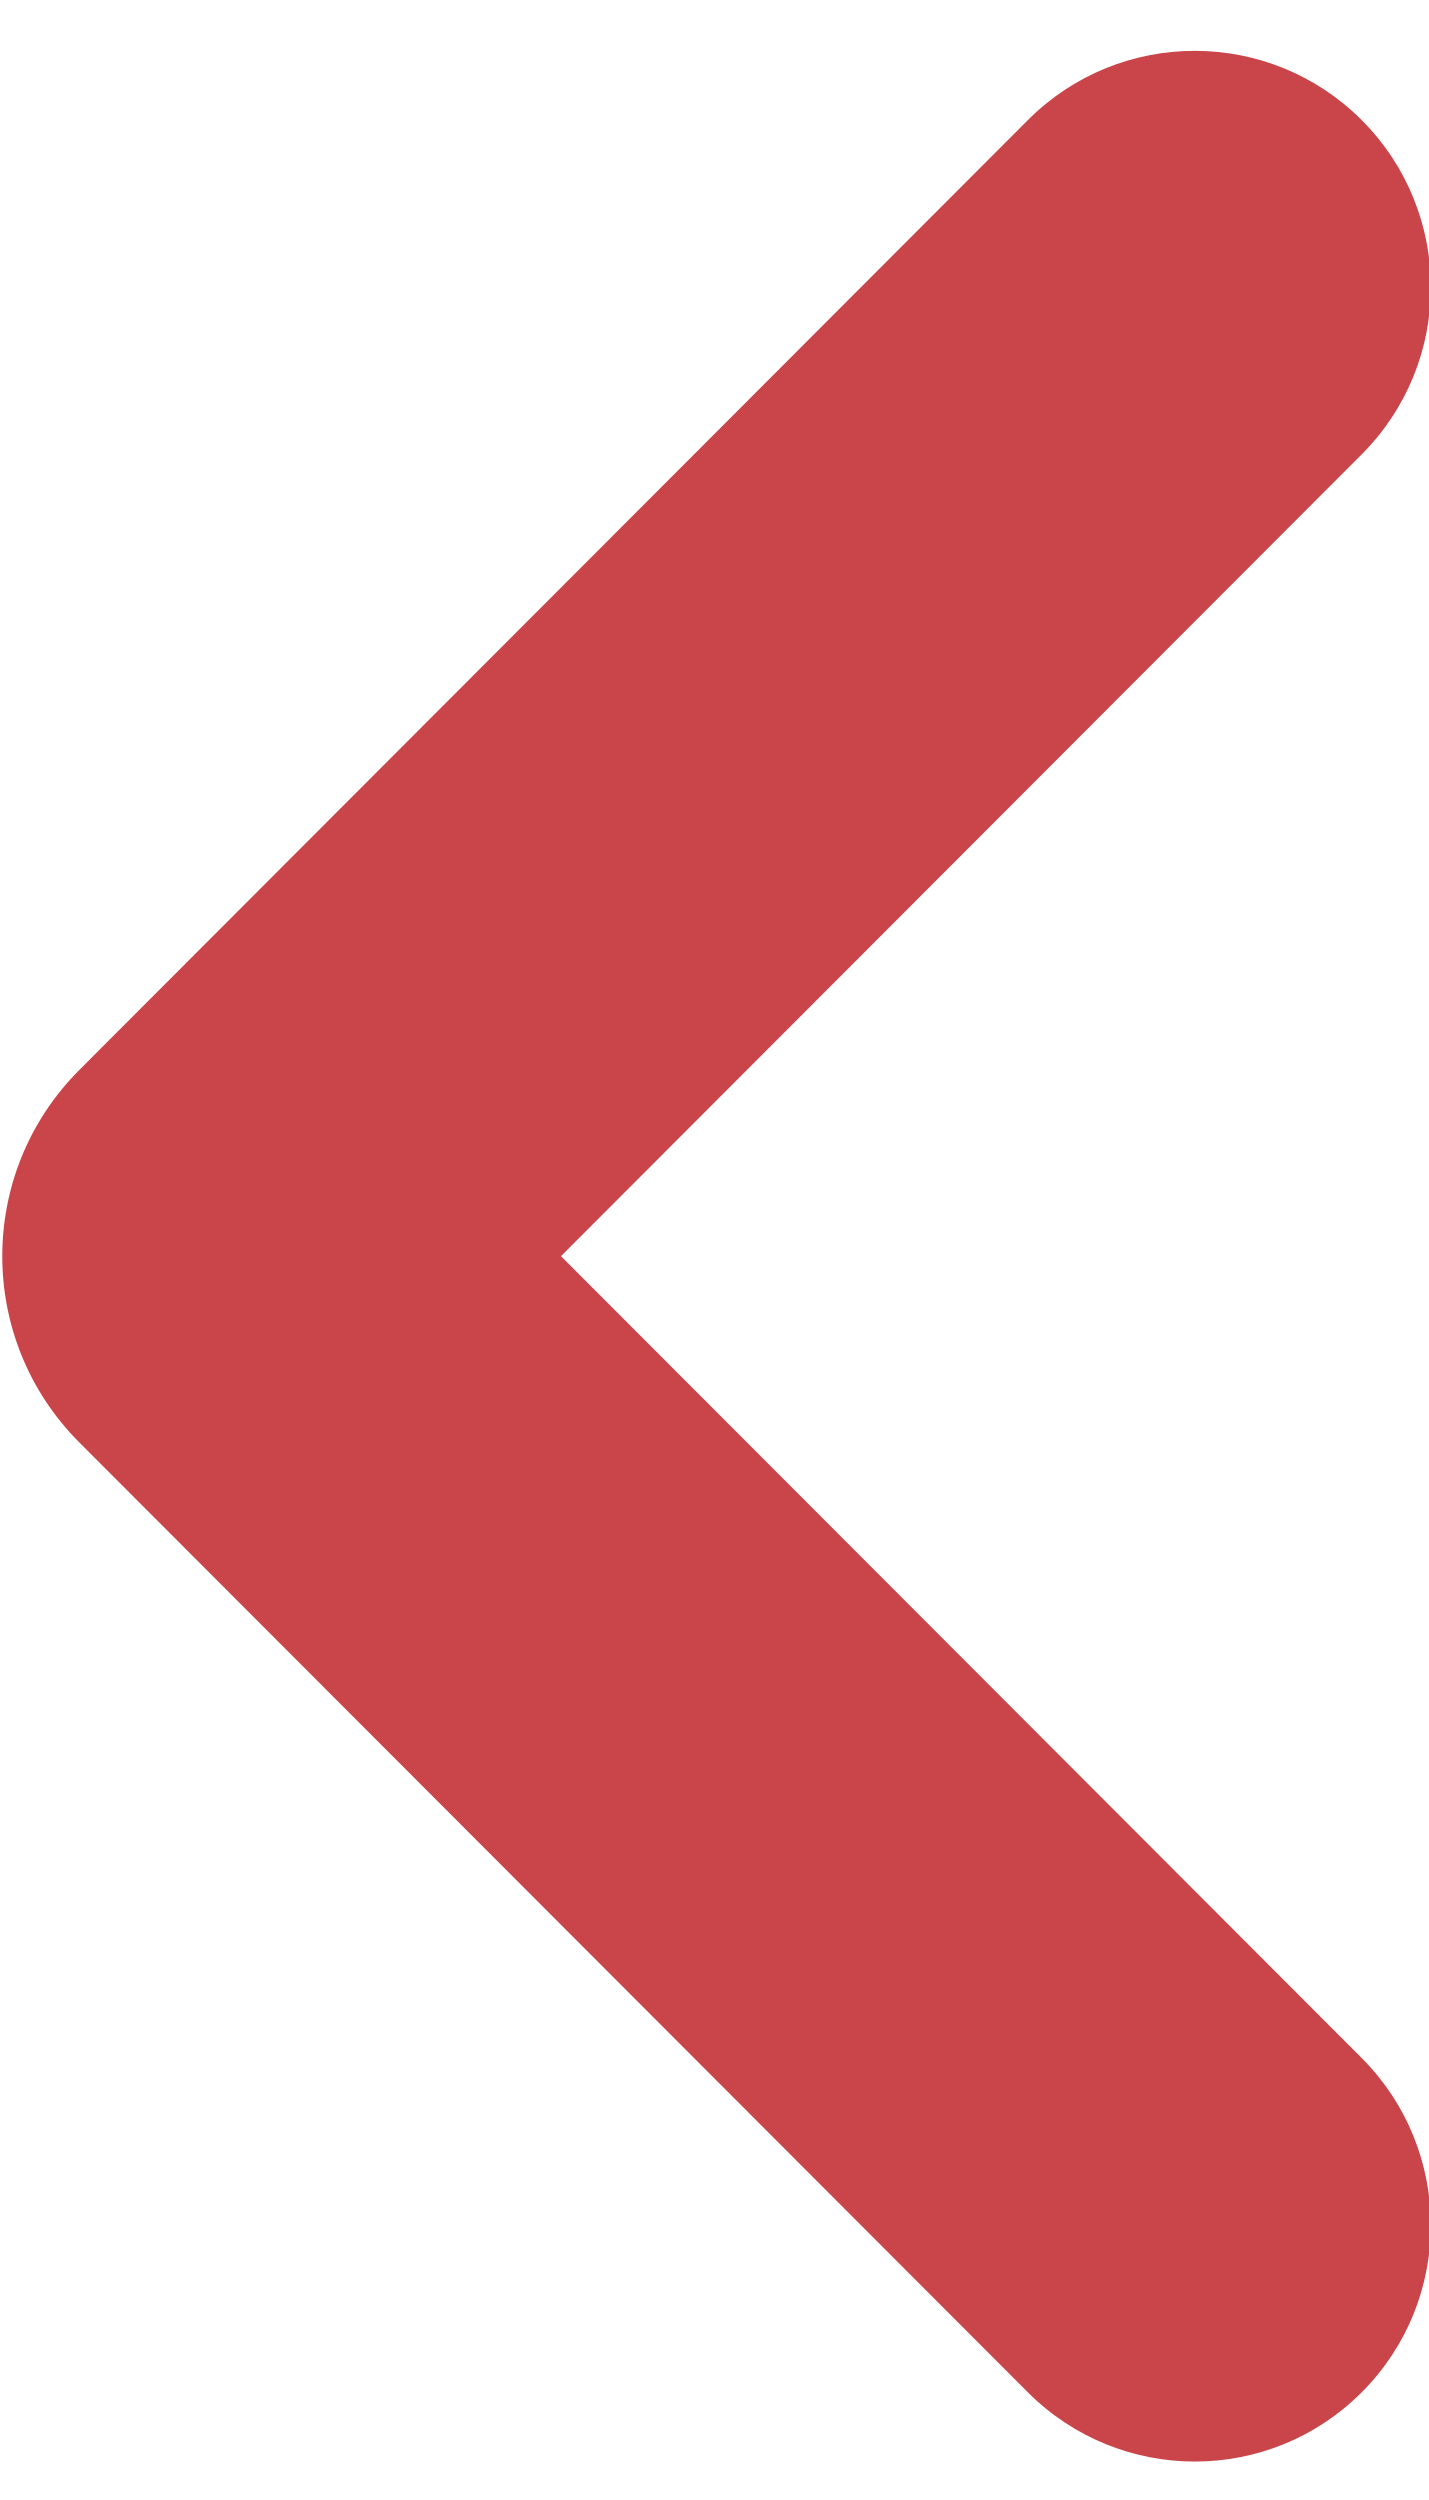
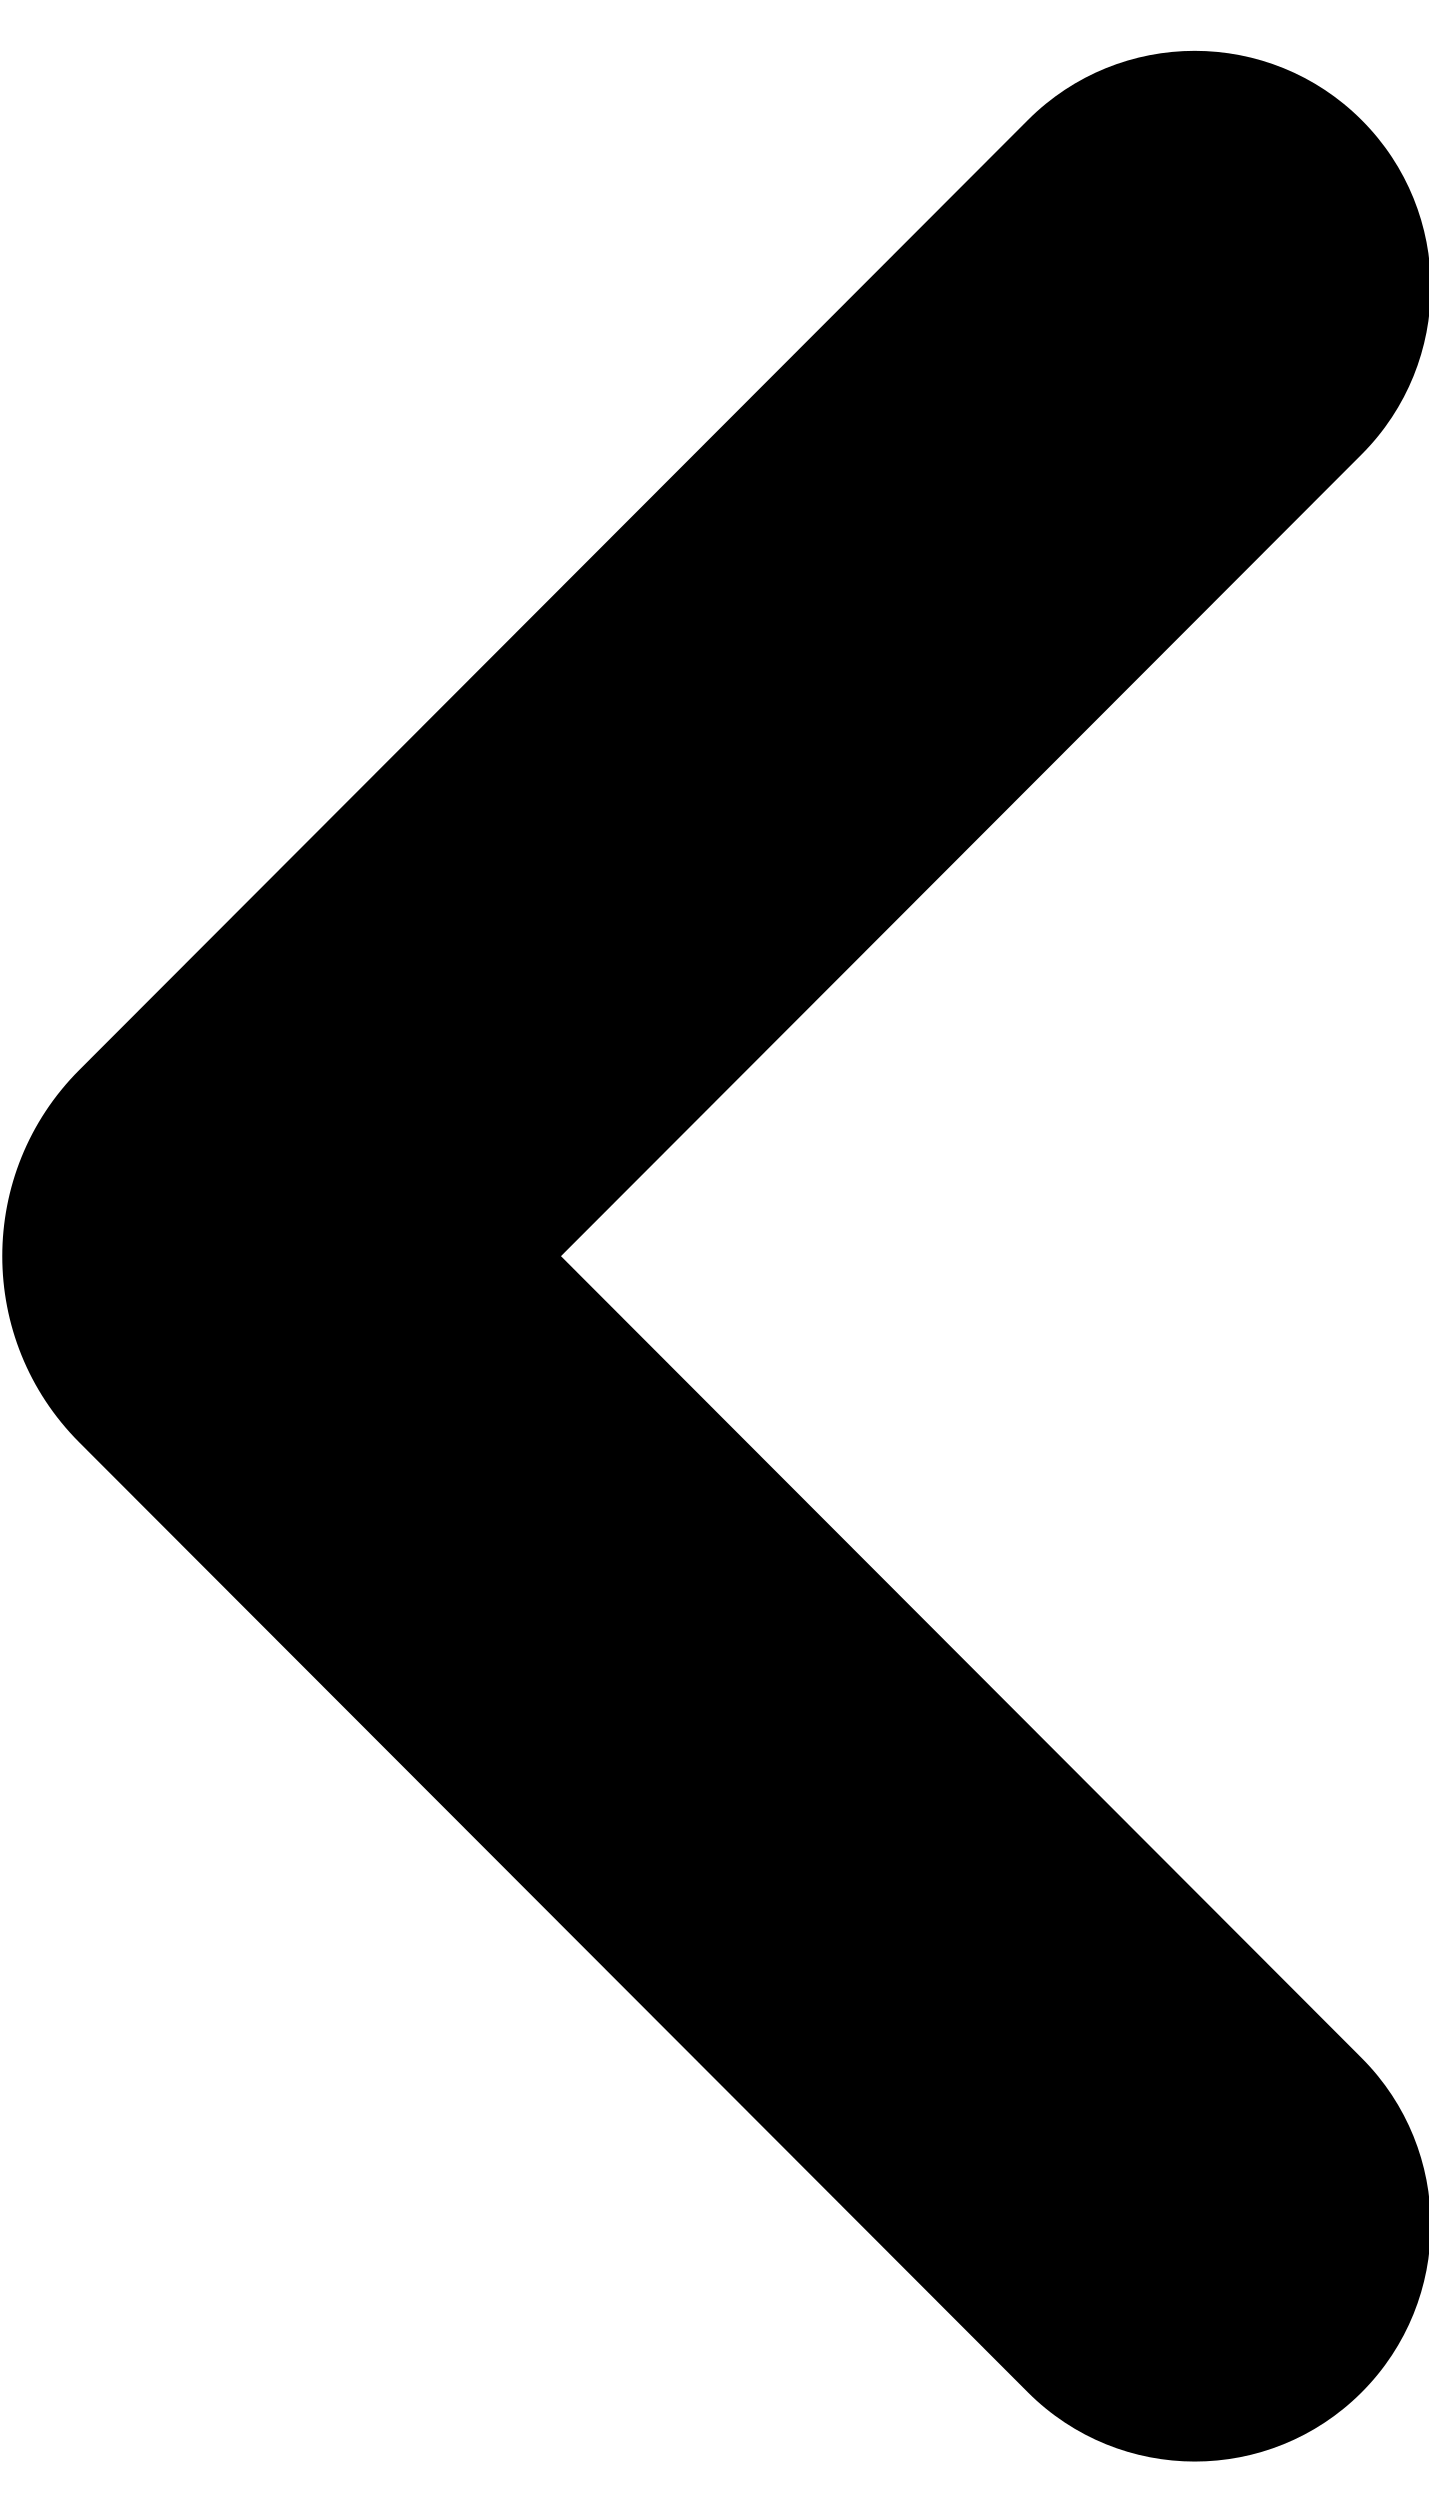
<svg xmlns="http://www.w3.org/2000/svg" height="28" viewBox="0 0 16 28" width="16">
-   <path d="m6.283 14.069 8.968 8.981c1.032 1.034 1.032 2.71 0 3.744-1.032 1.034-2.706 1.034-3.739 0l-10.624-10.639c-1.15-1.152-1.15-3.019 0-4.171l10.624-10.639c1.032-1.034 2.706-1.034 3.739 0s1.032 2.71 0 3.744z" fill="#ca4549" fill-rule="evenodd" />
+   <path d="m6.283 14.069 8.968 8.981c1.032 1.034 1.032 2.71 0 3.744-1.032 1.034-2.706 1.034-3.739 0l-10.624-10.639c-1.15-1.152-1.15-3.019 0-4.171l10.624-10.639c1.032-1.034 2.706-1.034 3.739 0s1.032 2.71 0 3.744z" fill="#000000" fill-rule="evenodd" />
</svg>
